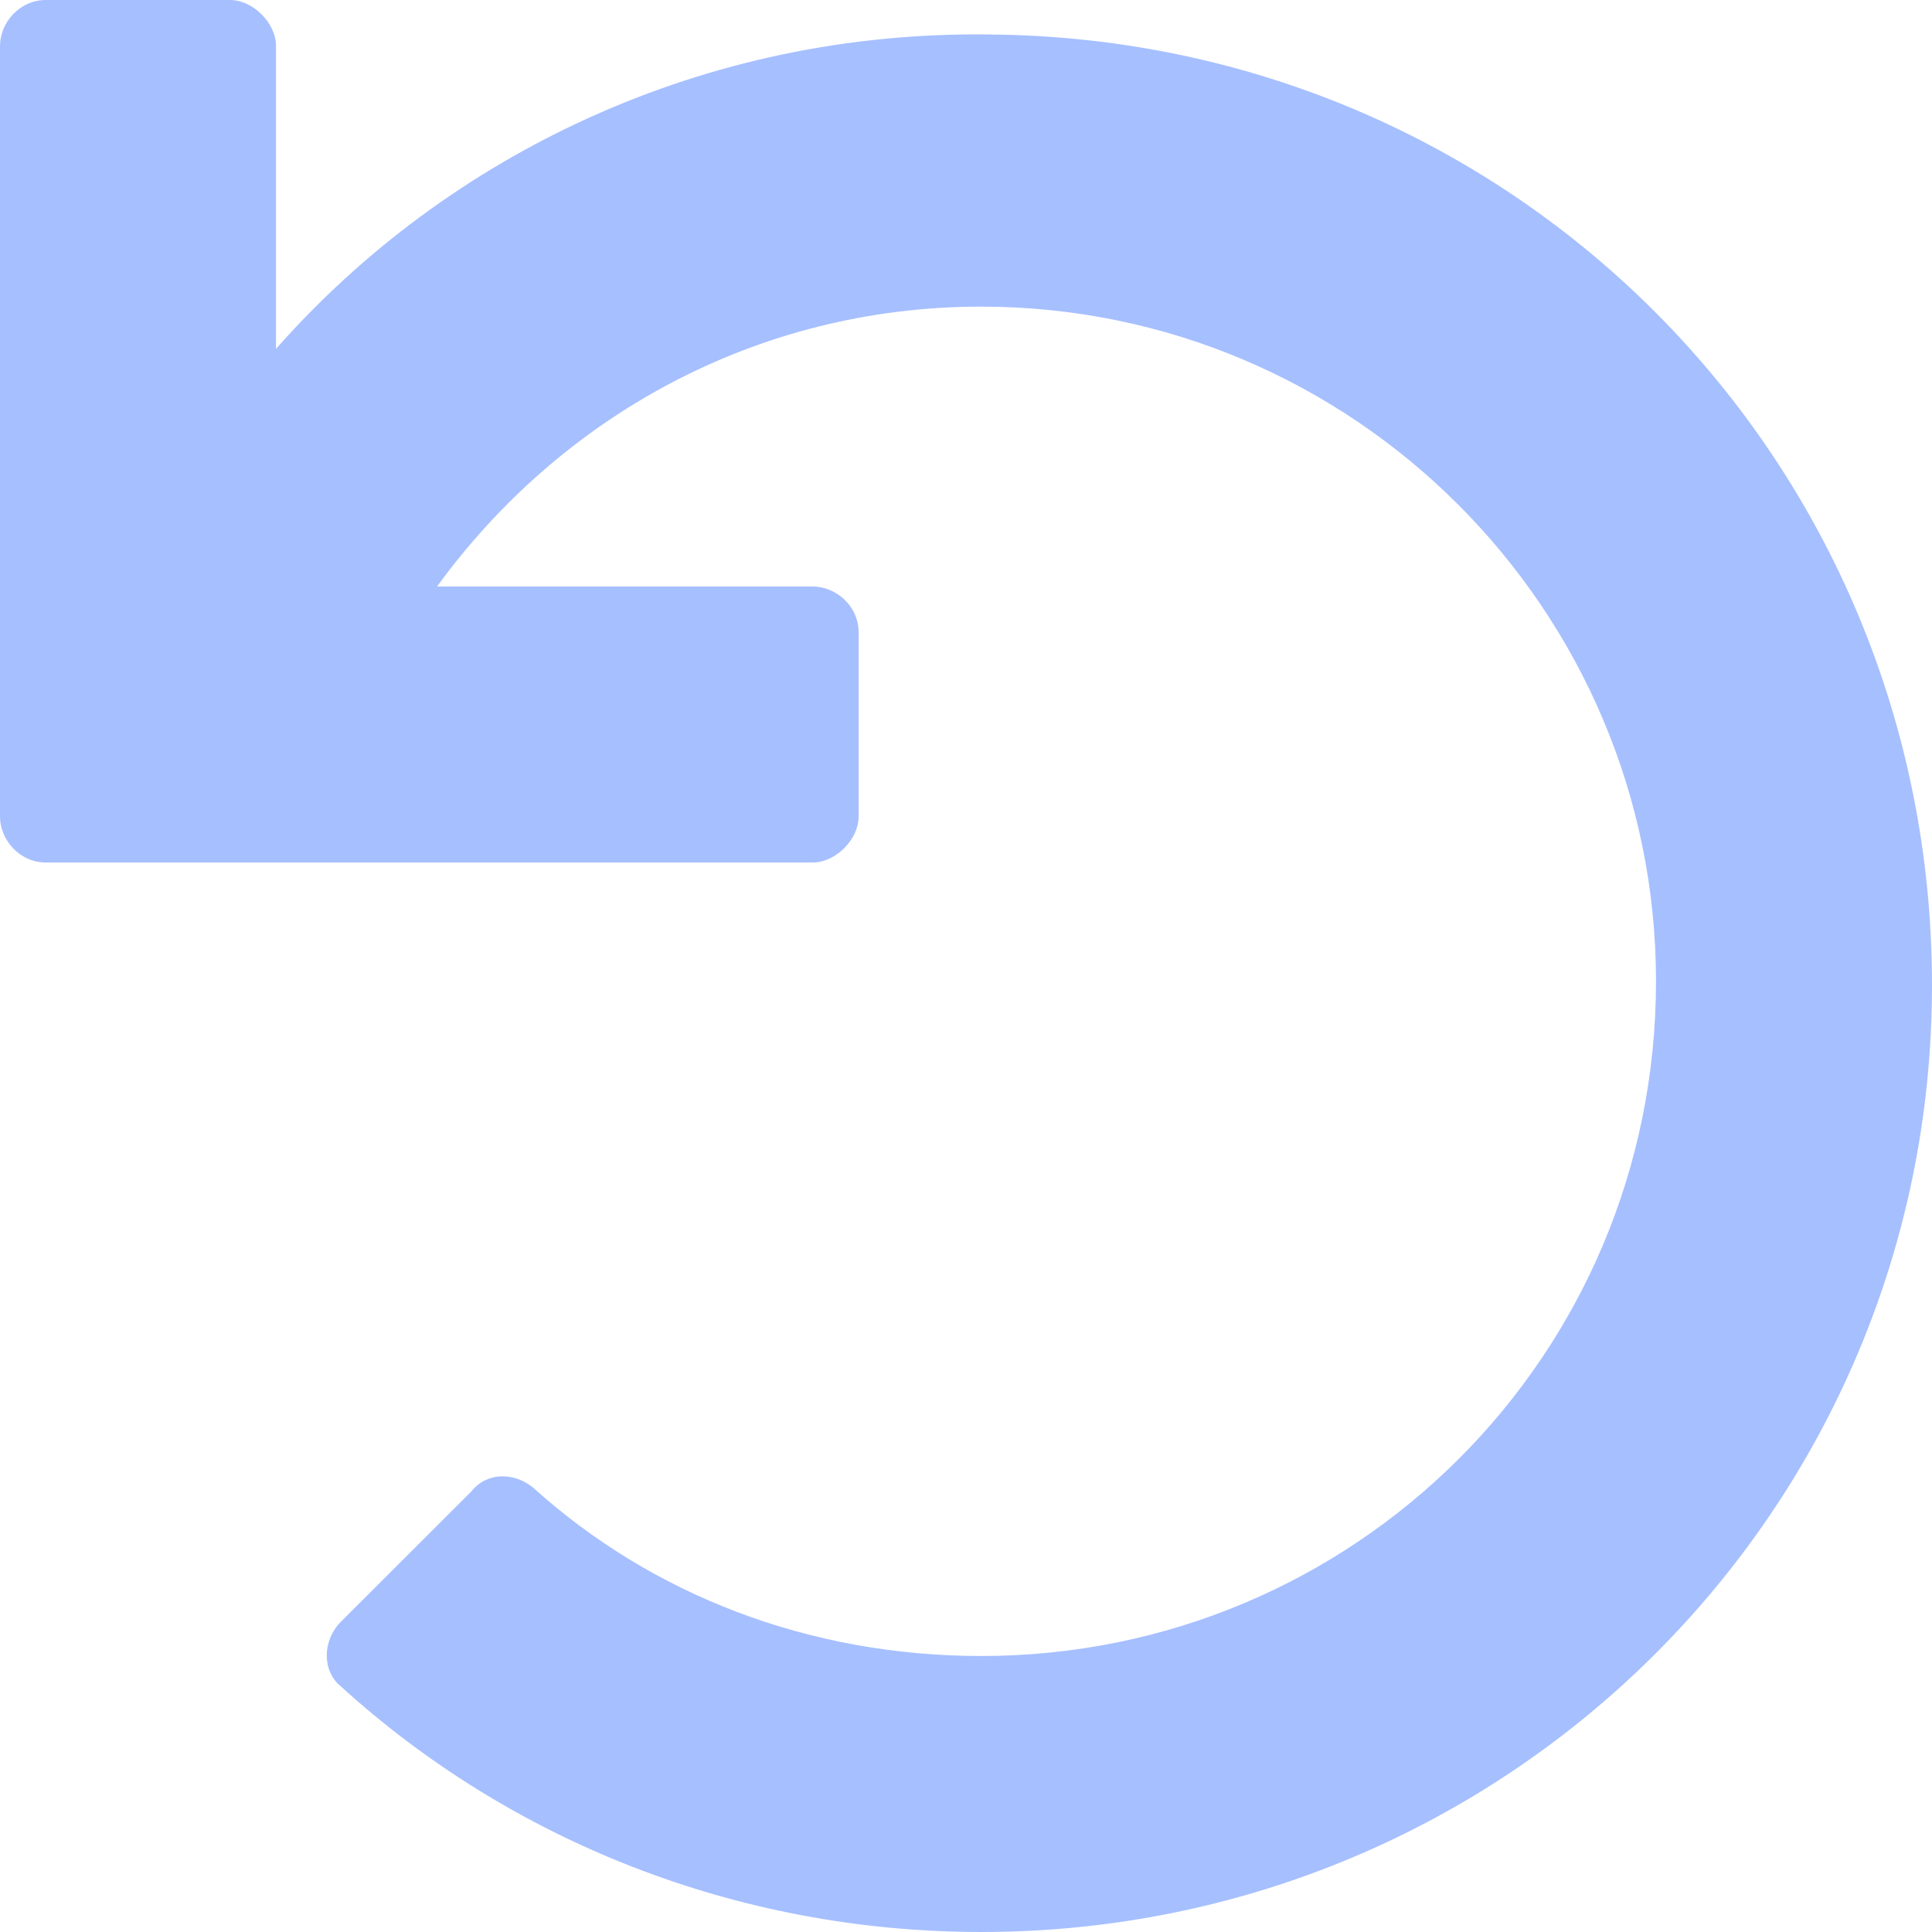
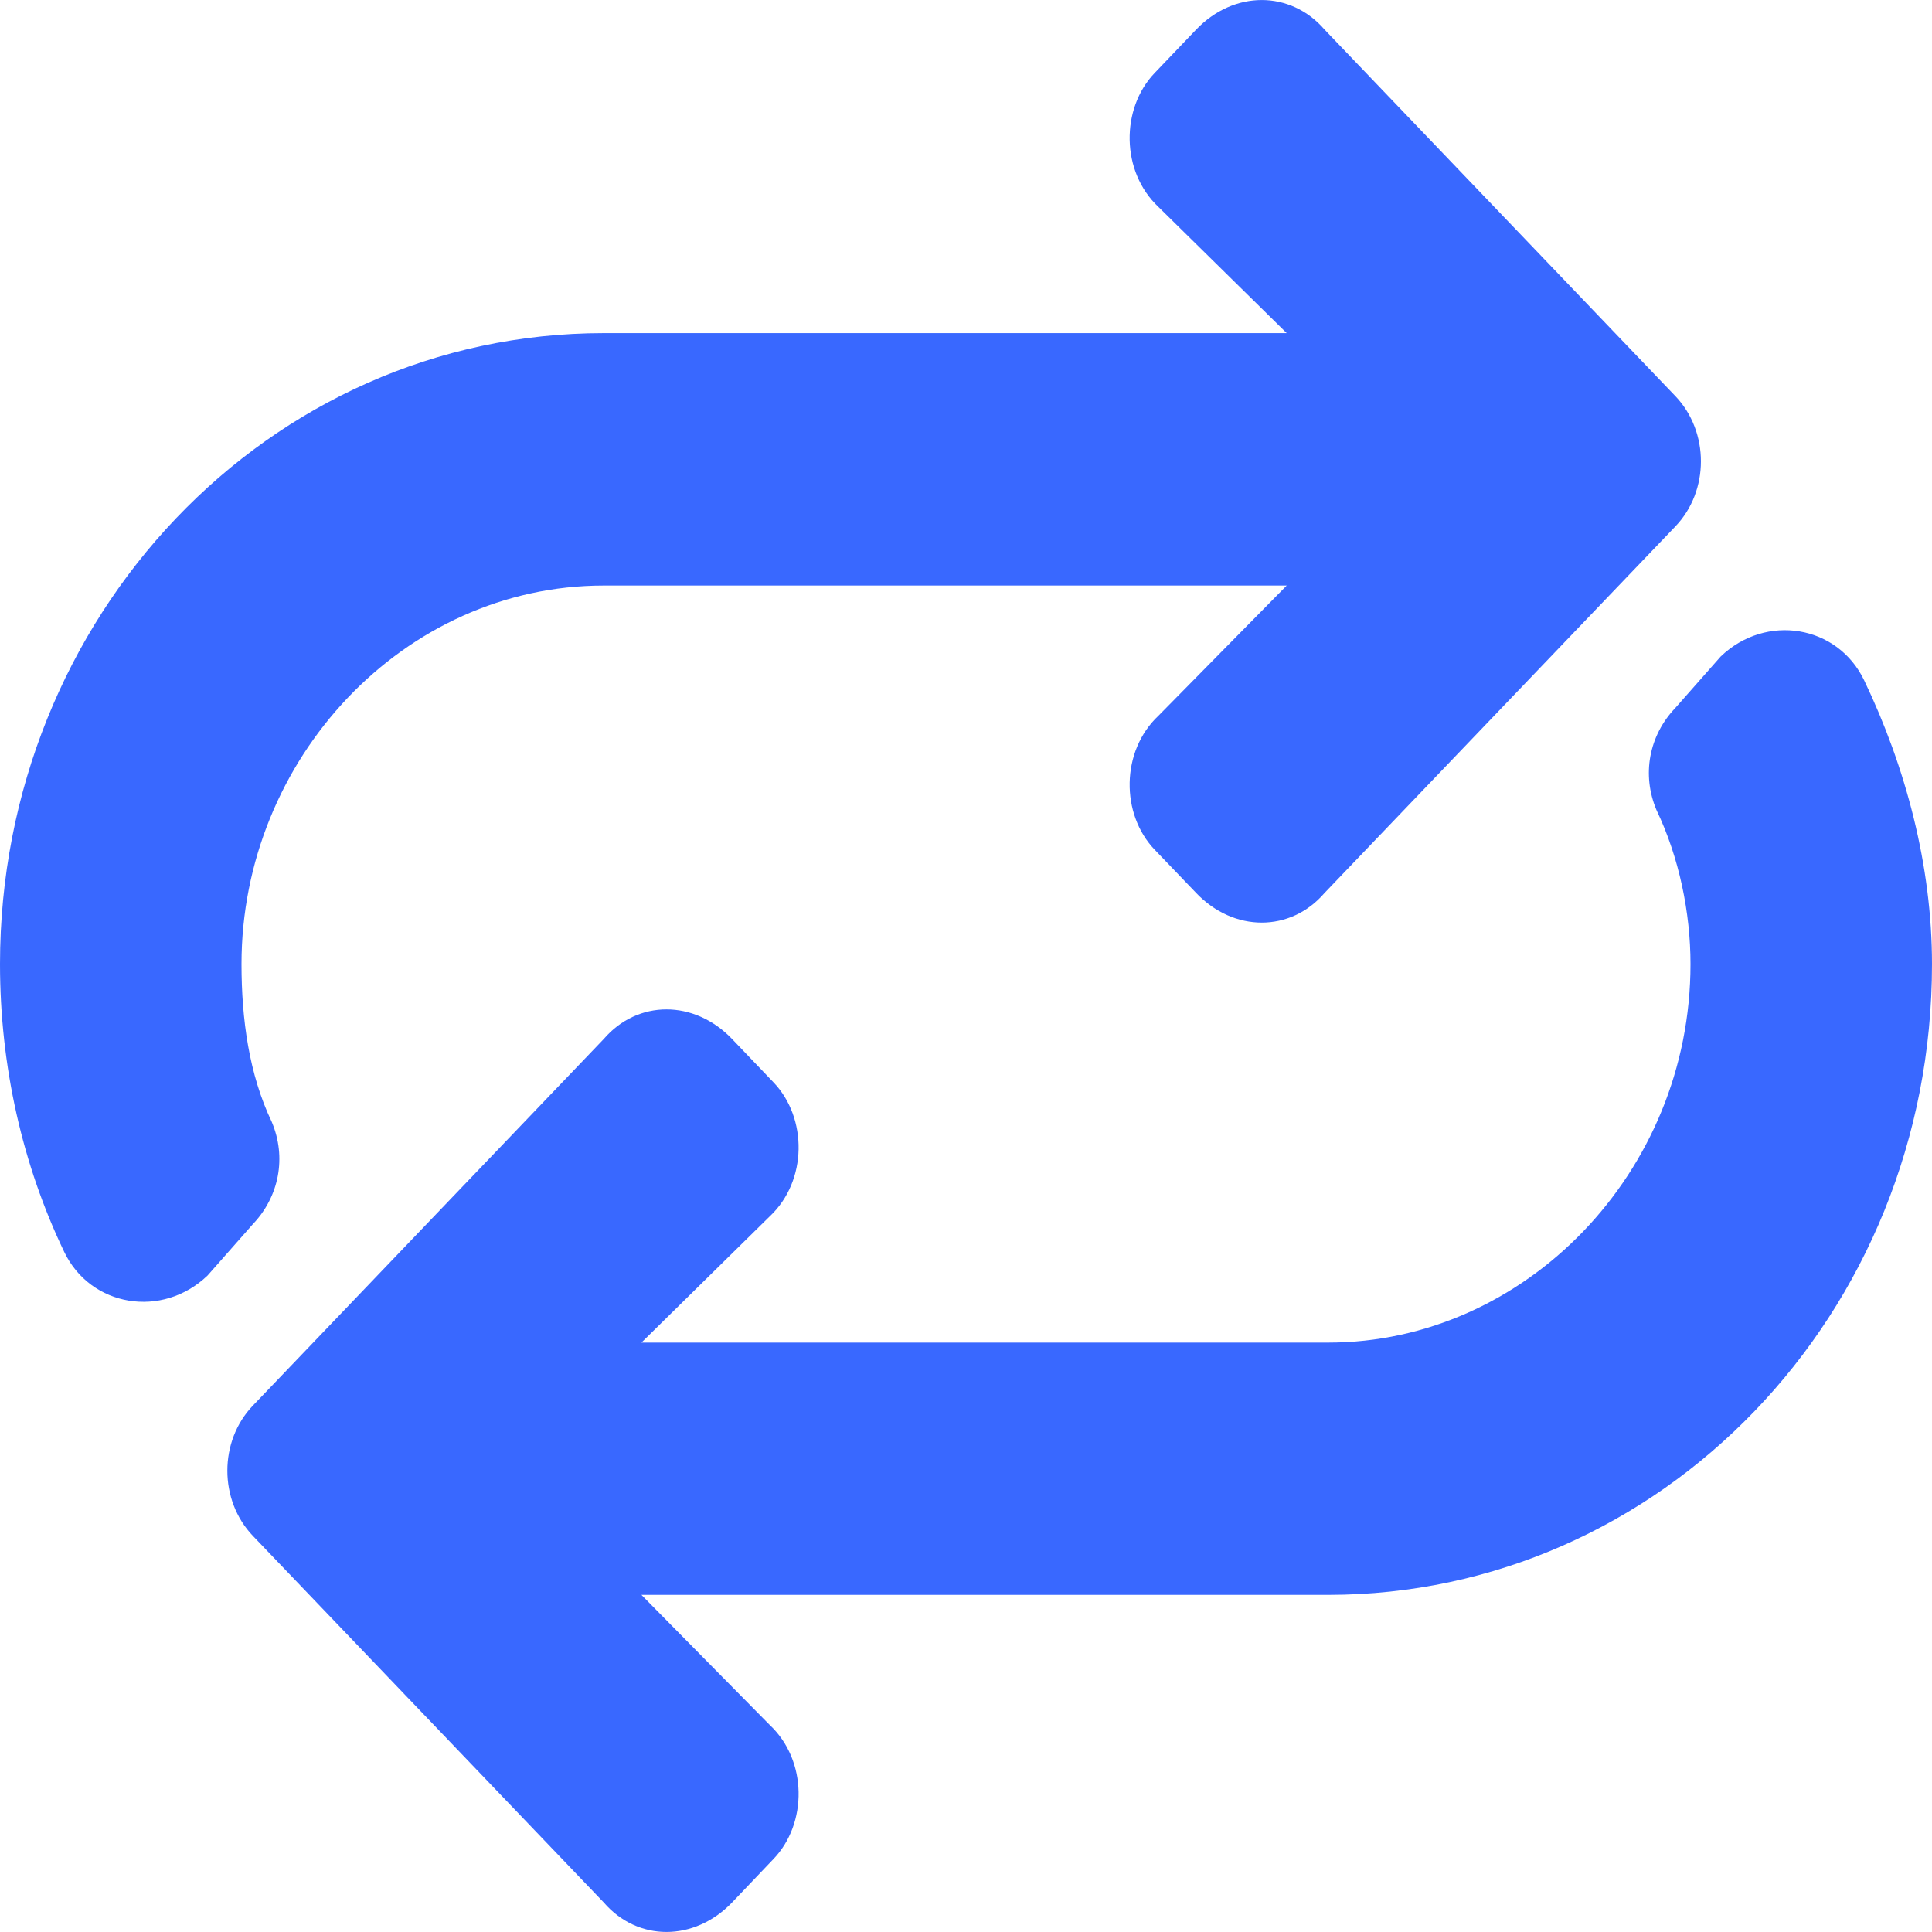
<svg xmlns="http://www.w3.org/2000/svg" width="14" height="14" viewBox="0 0 14 14" fill="none">
-   <path d="M5.889 6.25C6.056 6.25 6.222 6.083 6.222 5.917V4.583C6.222 4.389 6.056 4.25 5.889 4.25H3.167C4.056 3.028 5.472 2.222 7.111 2.222C9.806 2.222 12 4.417 12 7.111C12 9.833 9.806 12 7.111 12C5.861 12 4.722 11.556 3.861 10.778C3.722 10.667 3.528 10.667 3.417 10.806L2.472 11.75C2.333 11.889 2.333 12.111 2.472 12.222C3.694 13.333 5.333 14 7.111 14C10.917 14 14 10.944 14 7.139C14 3.333 10.972 0.278 7.167 0.25C5.111 0.222 3.25 1.111 2 2.528V0.333C2 0.167 1.833 0 1.667 0H0.333C0.139 0 0 0.167 0 0.333V5.917C0 6.083 0.139 6.25 0.333 6.25H5.889Z" fill="#A6BFFF" />
+   <path d="M14 6.986C14 6.271 13.809 5.557 13.508 4.929C13.316 4.529 12.797 4.443 12.469 4.757L12.141 5.129C11.949 5.329 11.895 5.614 12.004 5.871C12.168 6.214 12.25 6.614 12.25 6.986C12.25 8.5 11.047 9.729 9.625 9.729H4.648L5.578 8.814C5.852 8.557 5.852 8.1 5.605 7.843L5.305 7.529C5.031 7.243 4.621 7.243 4.375 7.529L1.832 10.186C1.586 10.443 1.586 10.871 1.832 11.129L4.375 13.786C4.621 14.071 5.031 14.071 5.305 13.786L5.605 13.471C5.852 13.214 5.852 12.757 5.578 12.5L4.648 11.557H9.625C12.031 11.557 14 9.529 14 6.986ZM1.969 8.129C1.805 7.786 1.75 7.386 1.75 6.986C1.75 5.5 2.926 4.243 4.375 4.243H9.324L8.395 5.186C8.121 5.443 8.121 5.9 8.367 6.157L8.668 6.471C8.941 6.757 9.352 6.757 9.598 6.471L12.141 3.814C12.387 3.557 12.387 3.129 12.141 2.871L9.598 0.214C9.352 -0.071 8.941 -0.071 8.668 0.214L8.367 0.529C8.121 0.786 8.121 1.243 8.395 1.5L9.324 2.414H4.375C1.941 2.414 0 4.471 0 6.986C0 7.729 0.164 8.443 0.465 9.071C0.656 9.471 1.176 9.557 1.504 9.243L1.832 8.871C2.023 8.671 2.078 8.386 1.969 8.129Z" fill="#3968FF" />
</svg>
